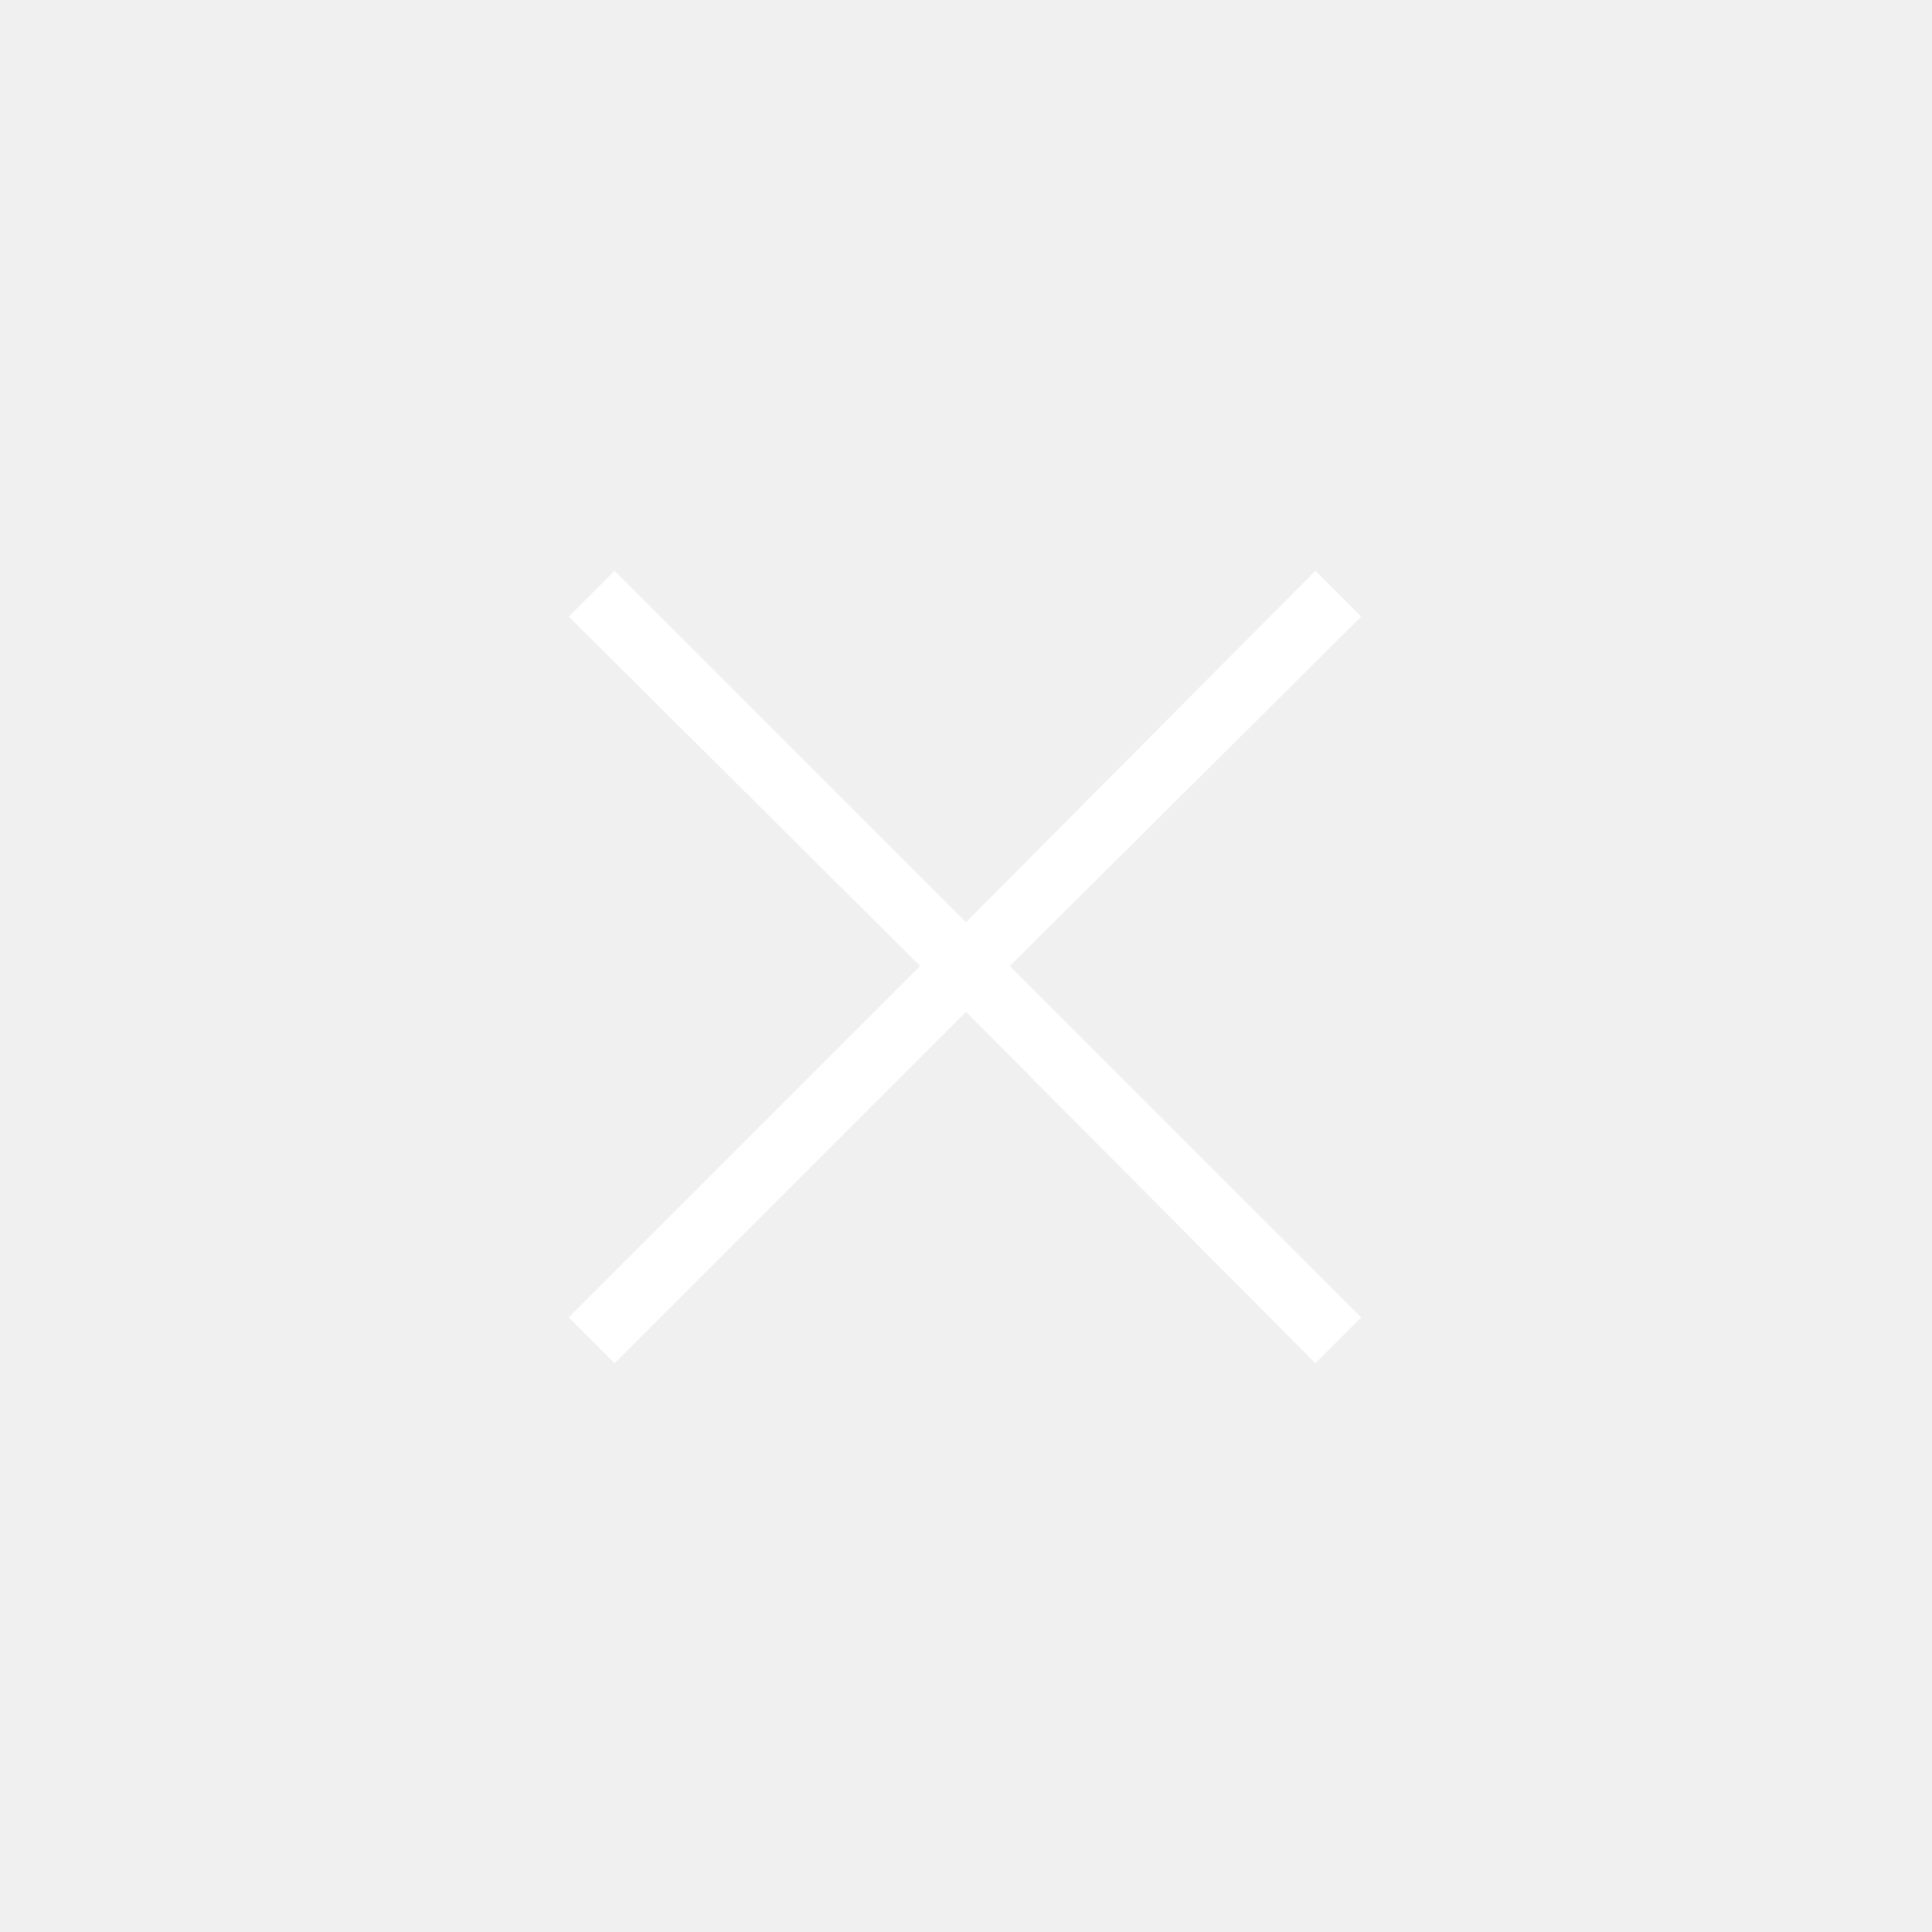
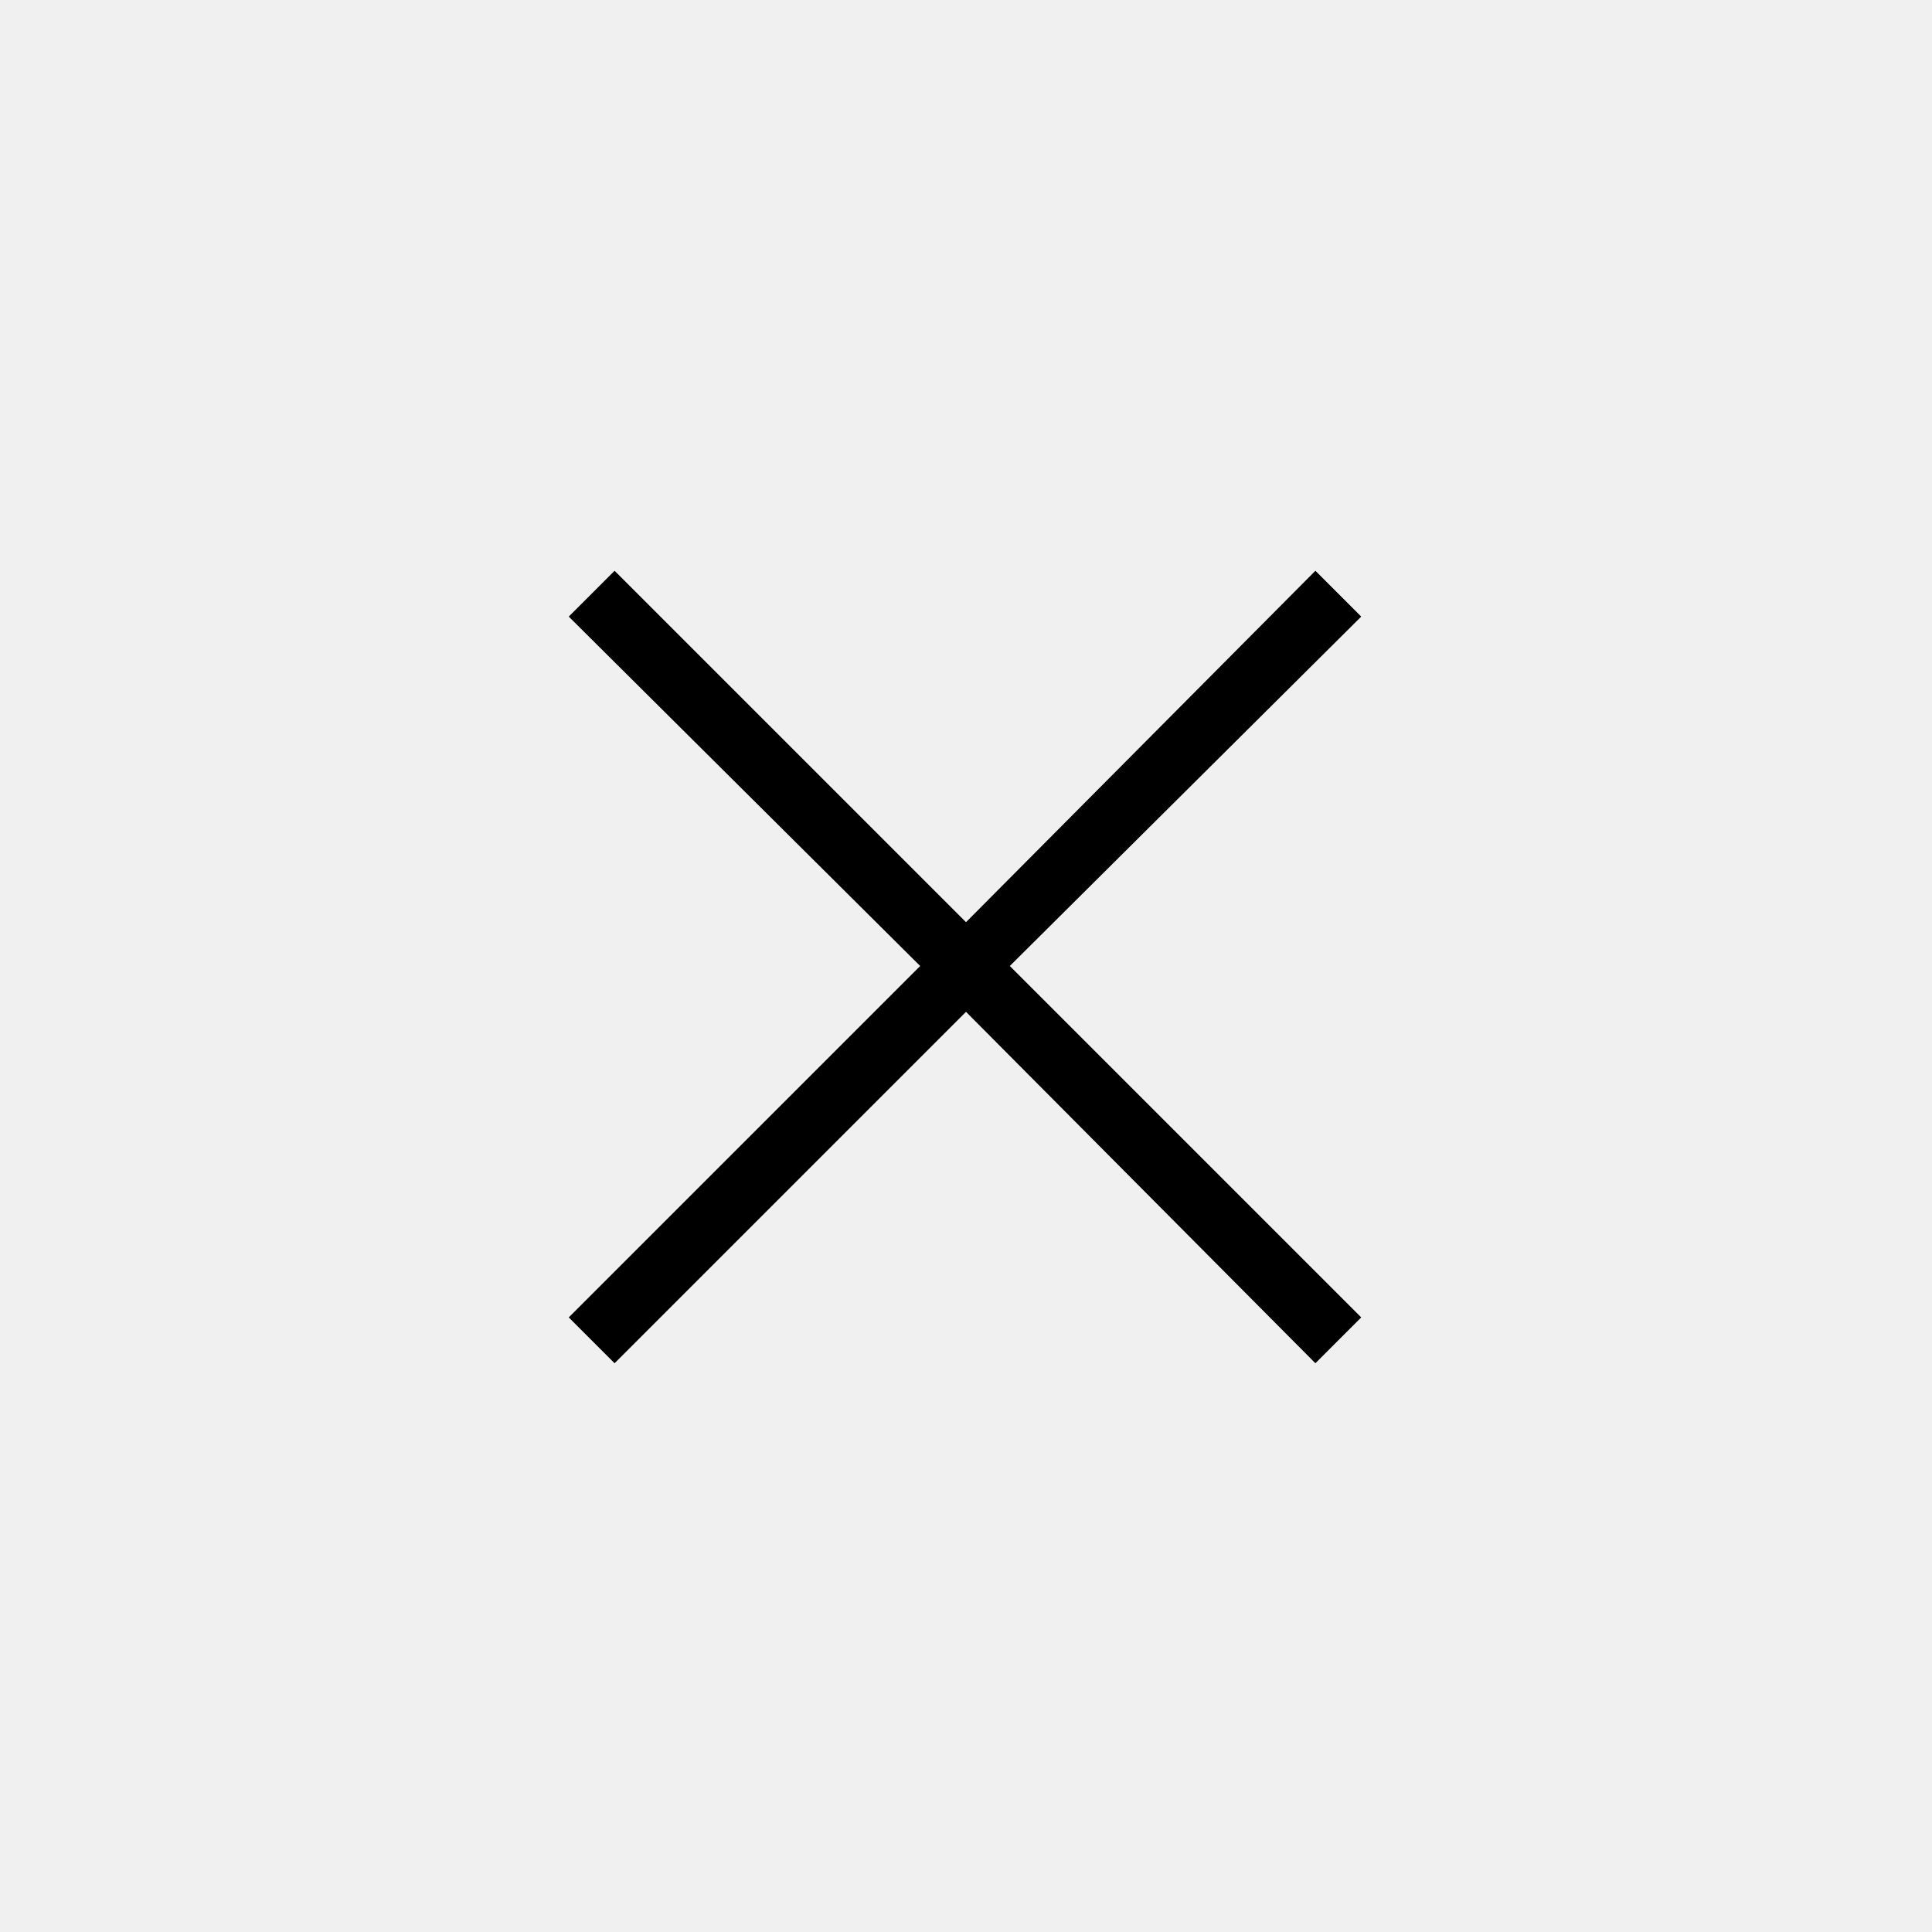
- <svg xmlns="http://www.w3.org/2000/svg" fill="white" height="48" viewBox="0 -960 960 960" width="48">
+ <svg xmlns="http://www.w3.org/2000/svg" fill="black" height="48" viewBox="0 -960 960 960" width="48">
  <path d="m305.385-282.615-22.77-22.77L457.231-480 282.615-653.615l22.77-22.77L480-501.769l173.615-174.616 22.77 22.77L501.769-480l174.616 174.615-22.77 22.77L480-457.231 305.385-282.615Z" />
</svg>
